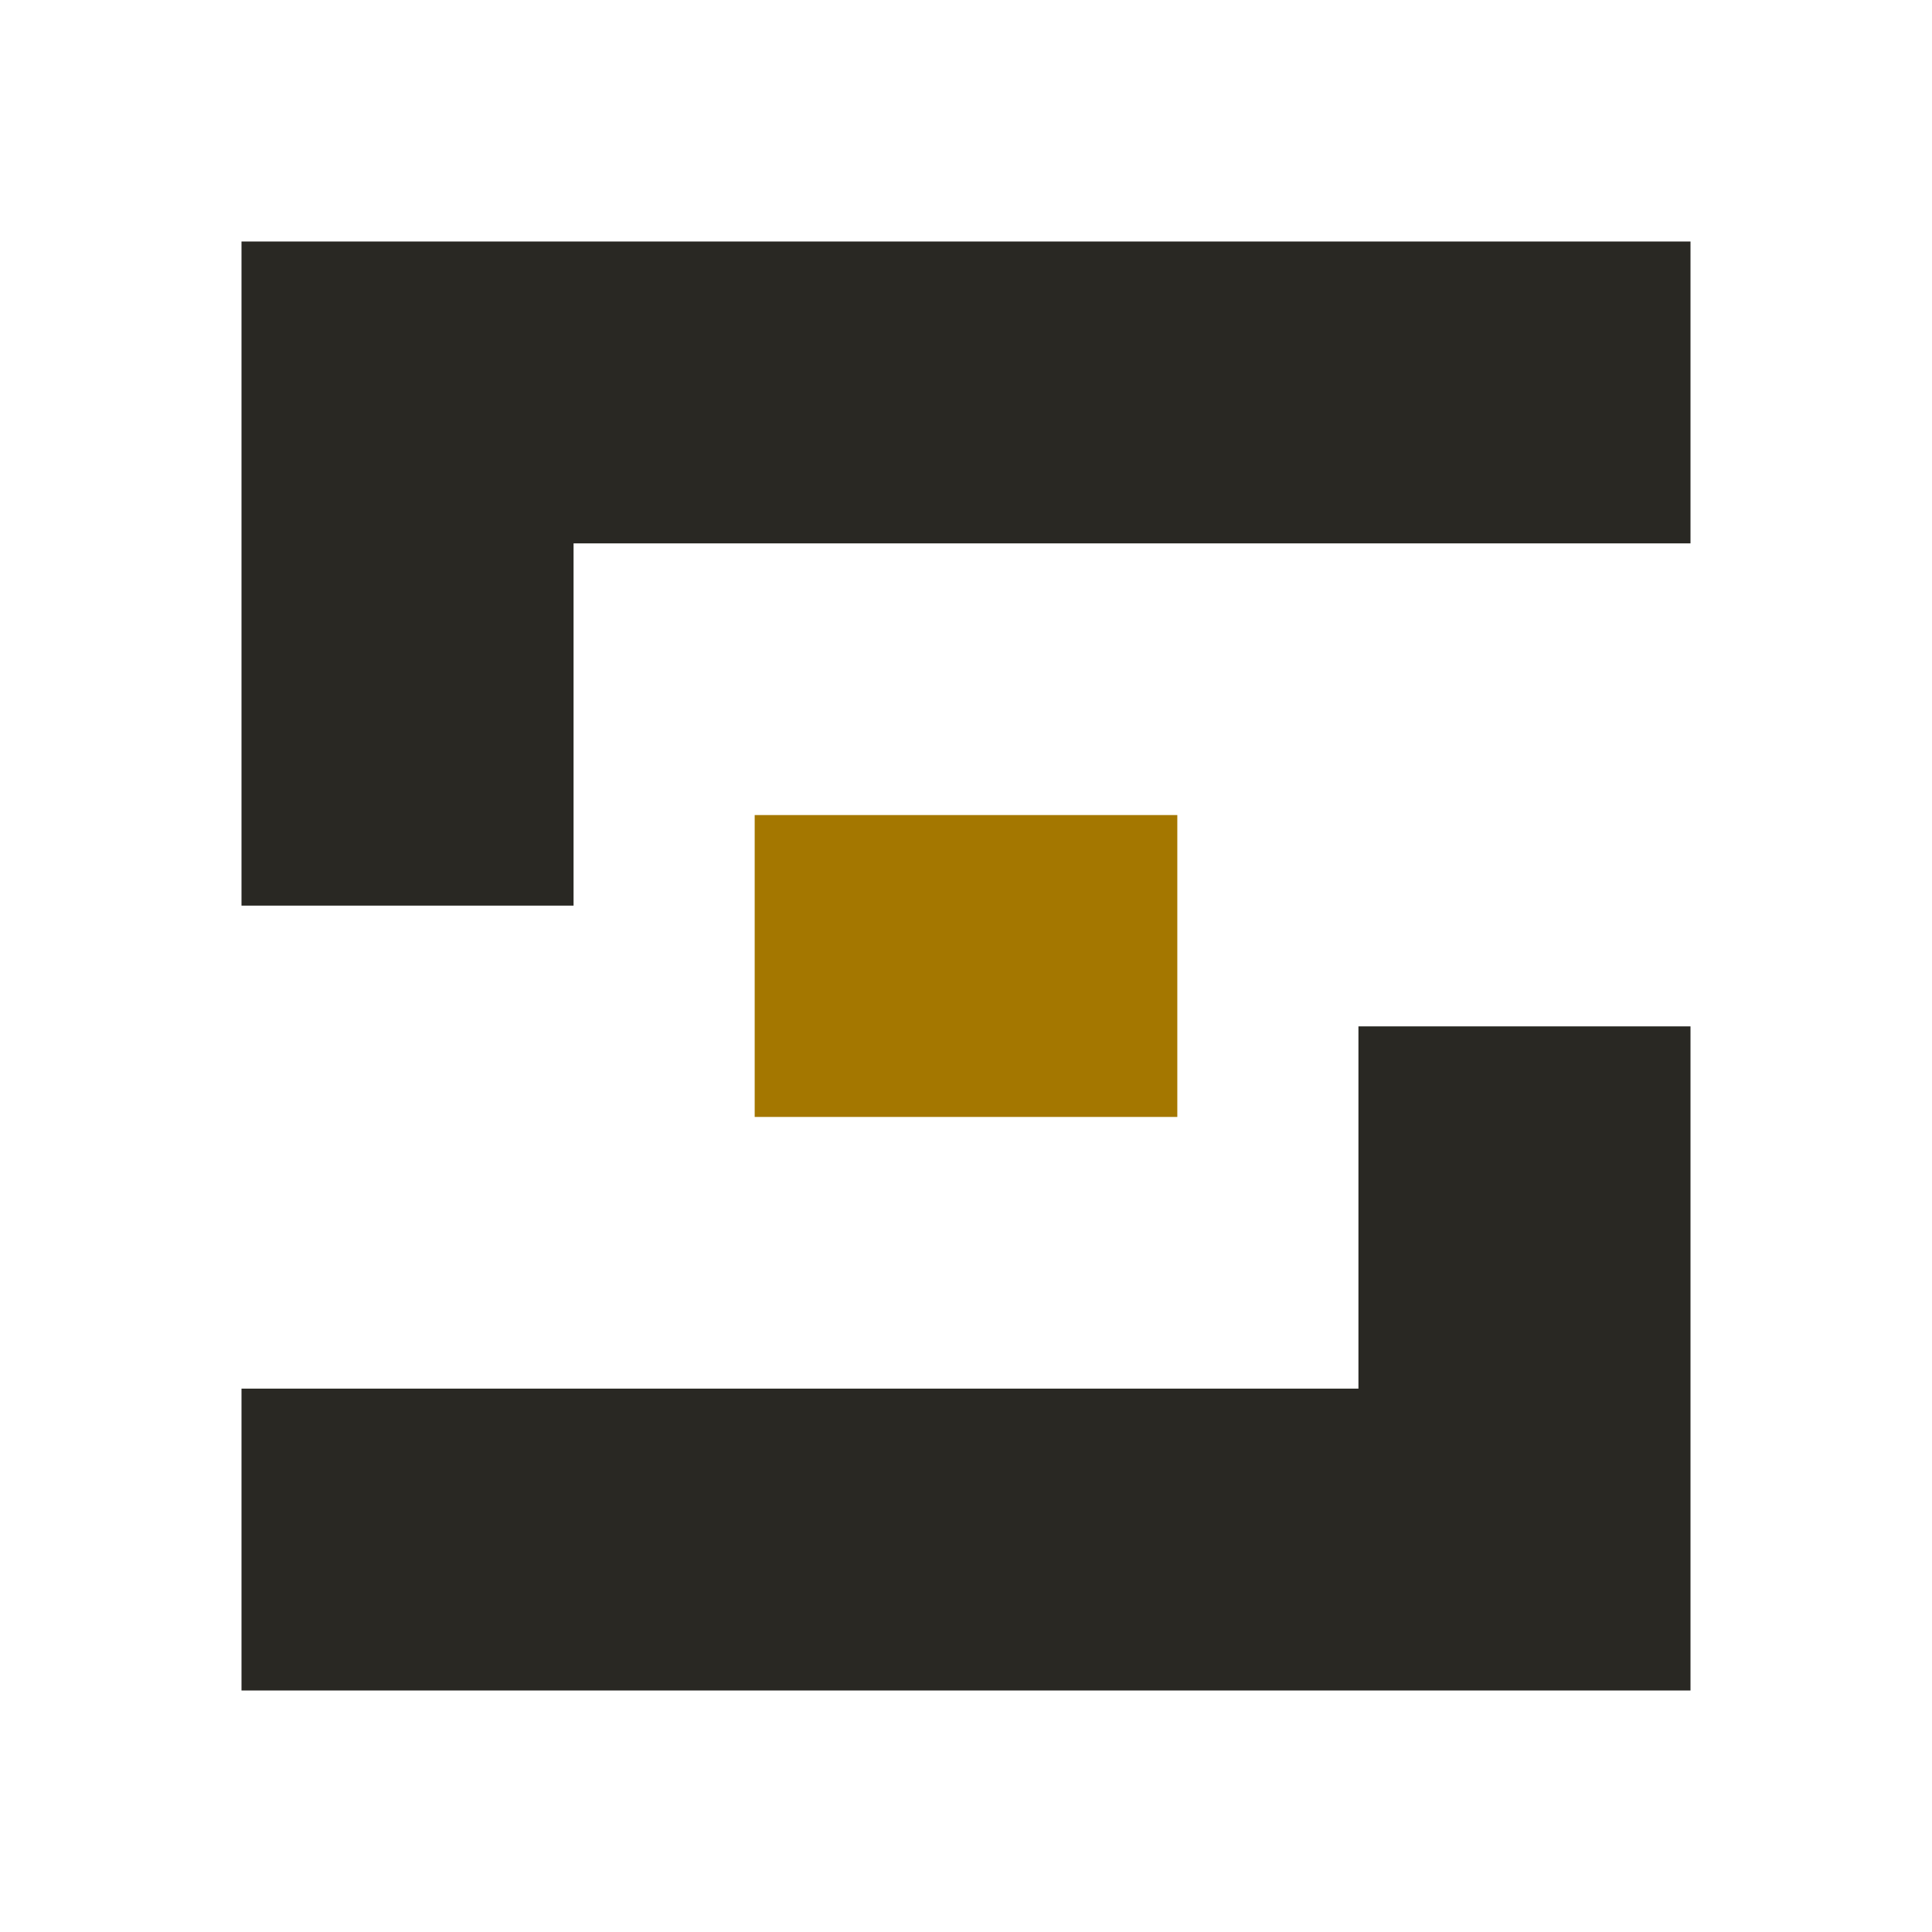
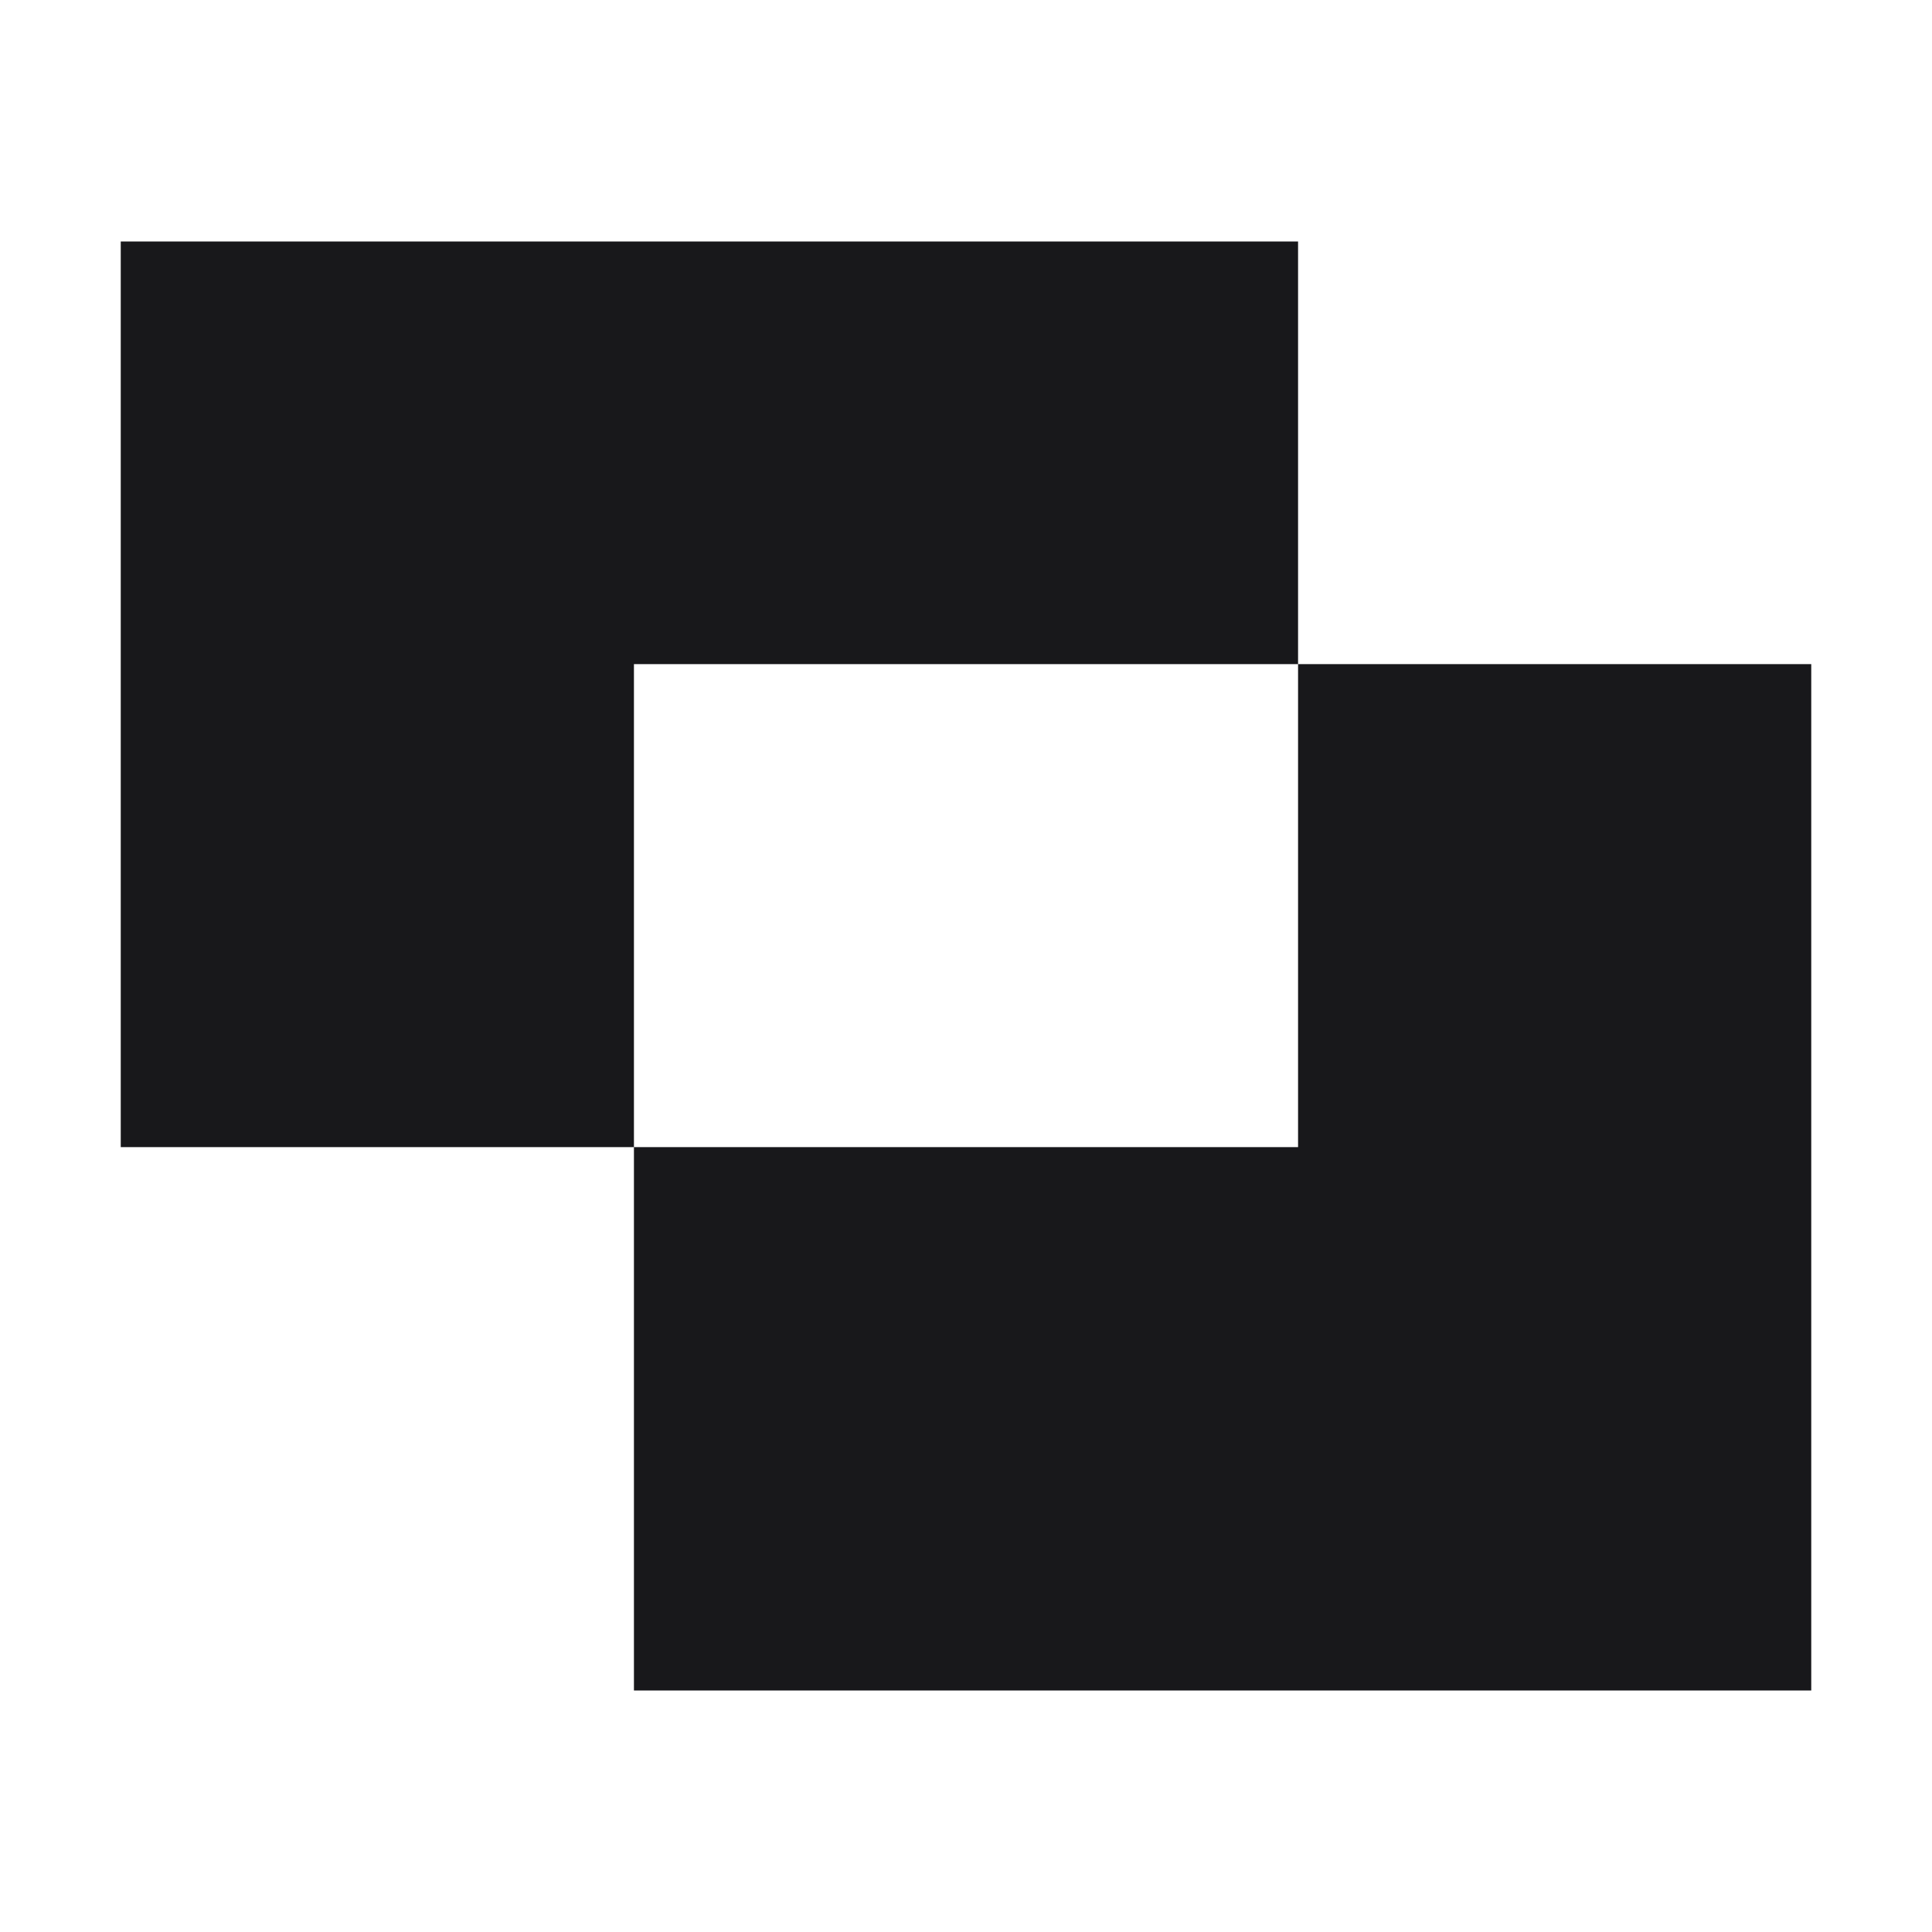
<svg xmlns="http://www.w3.org/2000/svg" viewBox="0 0 64 64">
-   <style>.ink{fill:#292823}.accent{fill:#a47700}@media(prefers-color-scheme:dark){.ink{fill:#f1ede0}.accent{fill:#f4e89b}}</style>
-   <path class="ink" d="M8 8h48v10H19v12H8zM56 56H8V46h37V34h11z" />
-   <path class="accent" d="M25 27h14v10H25z" />
+   <style>path{fill:#18181b}@media(prefers-color-scheme:dark){path{fill:#f4f4f5}}</style>
+   <path d="M4 8H43V22H21V38H4Z M43 22H60V56H21V38H43Z" />
</svg>
